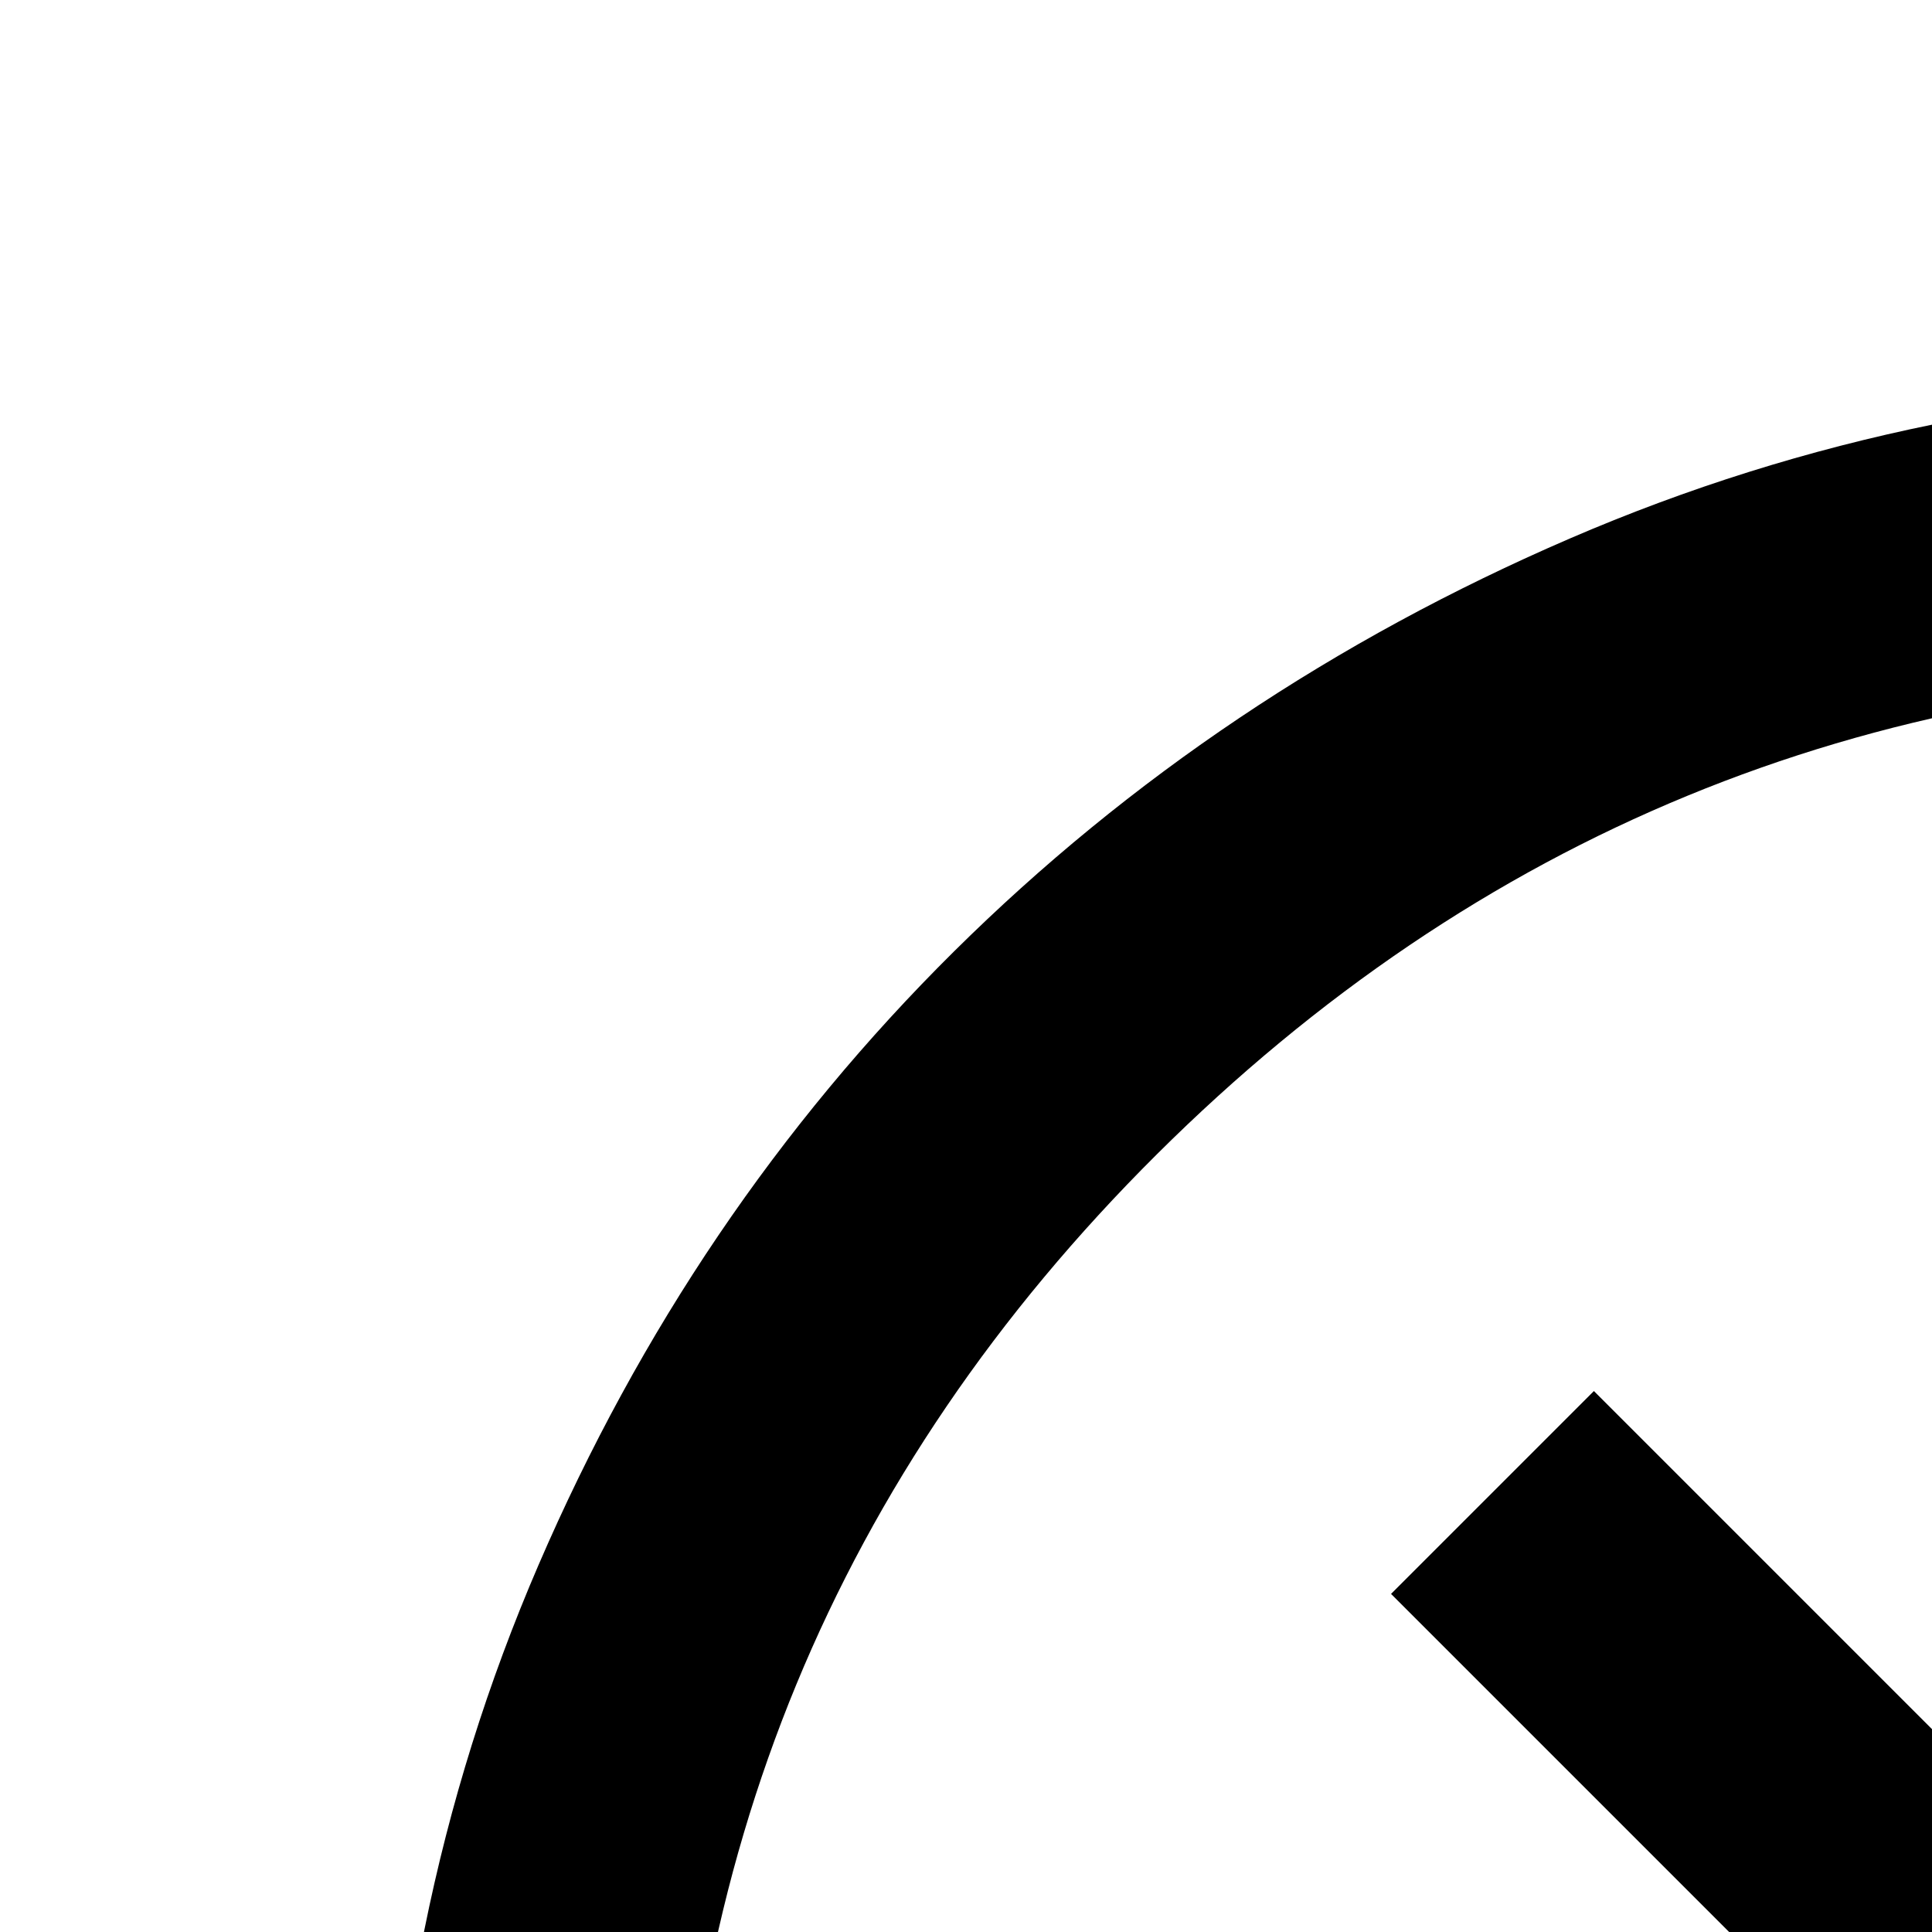
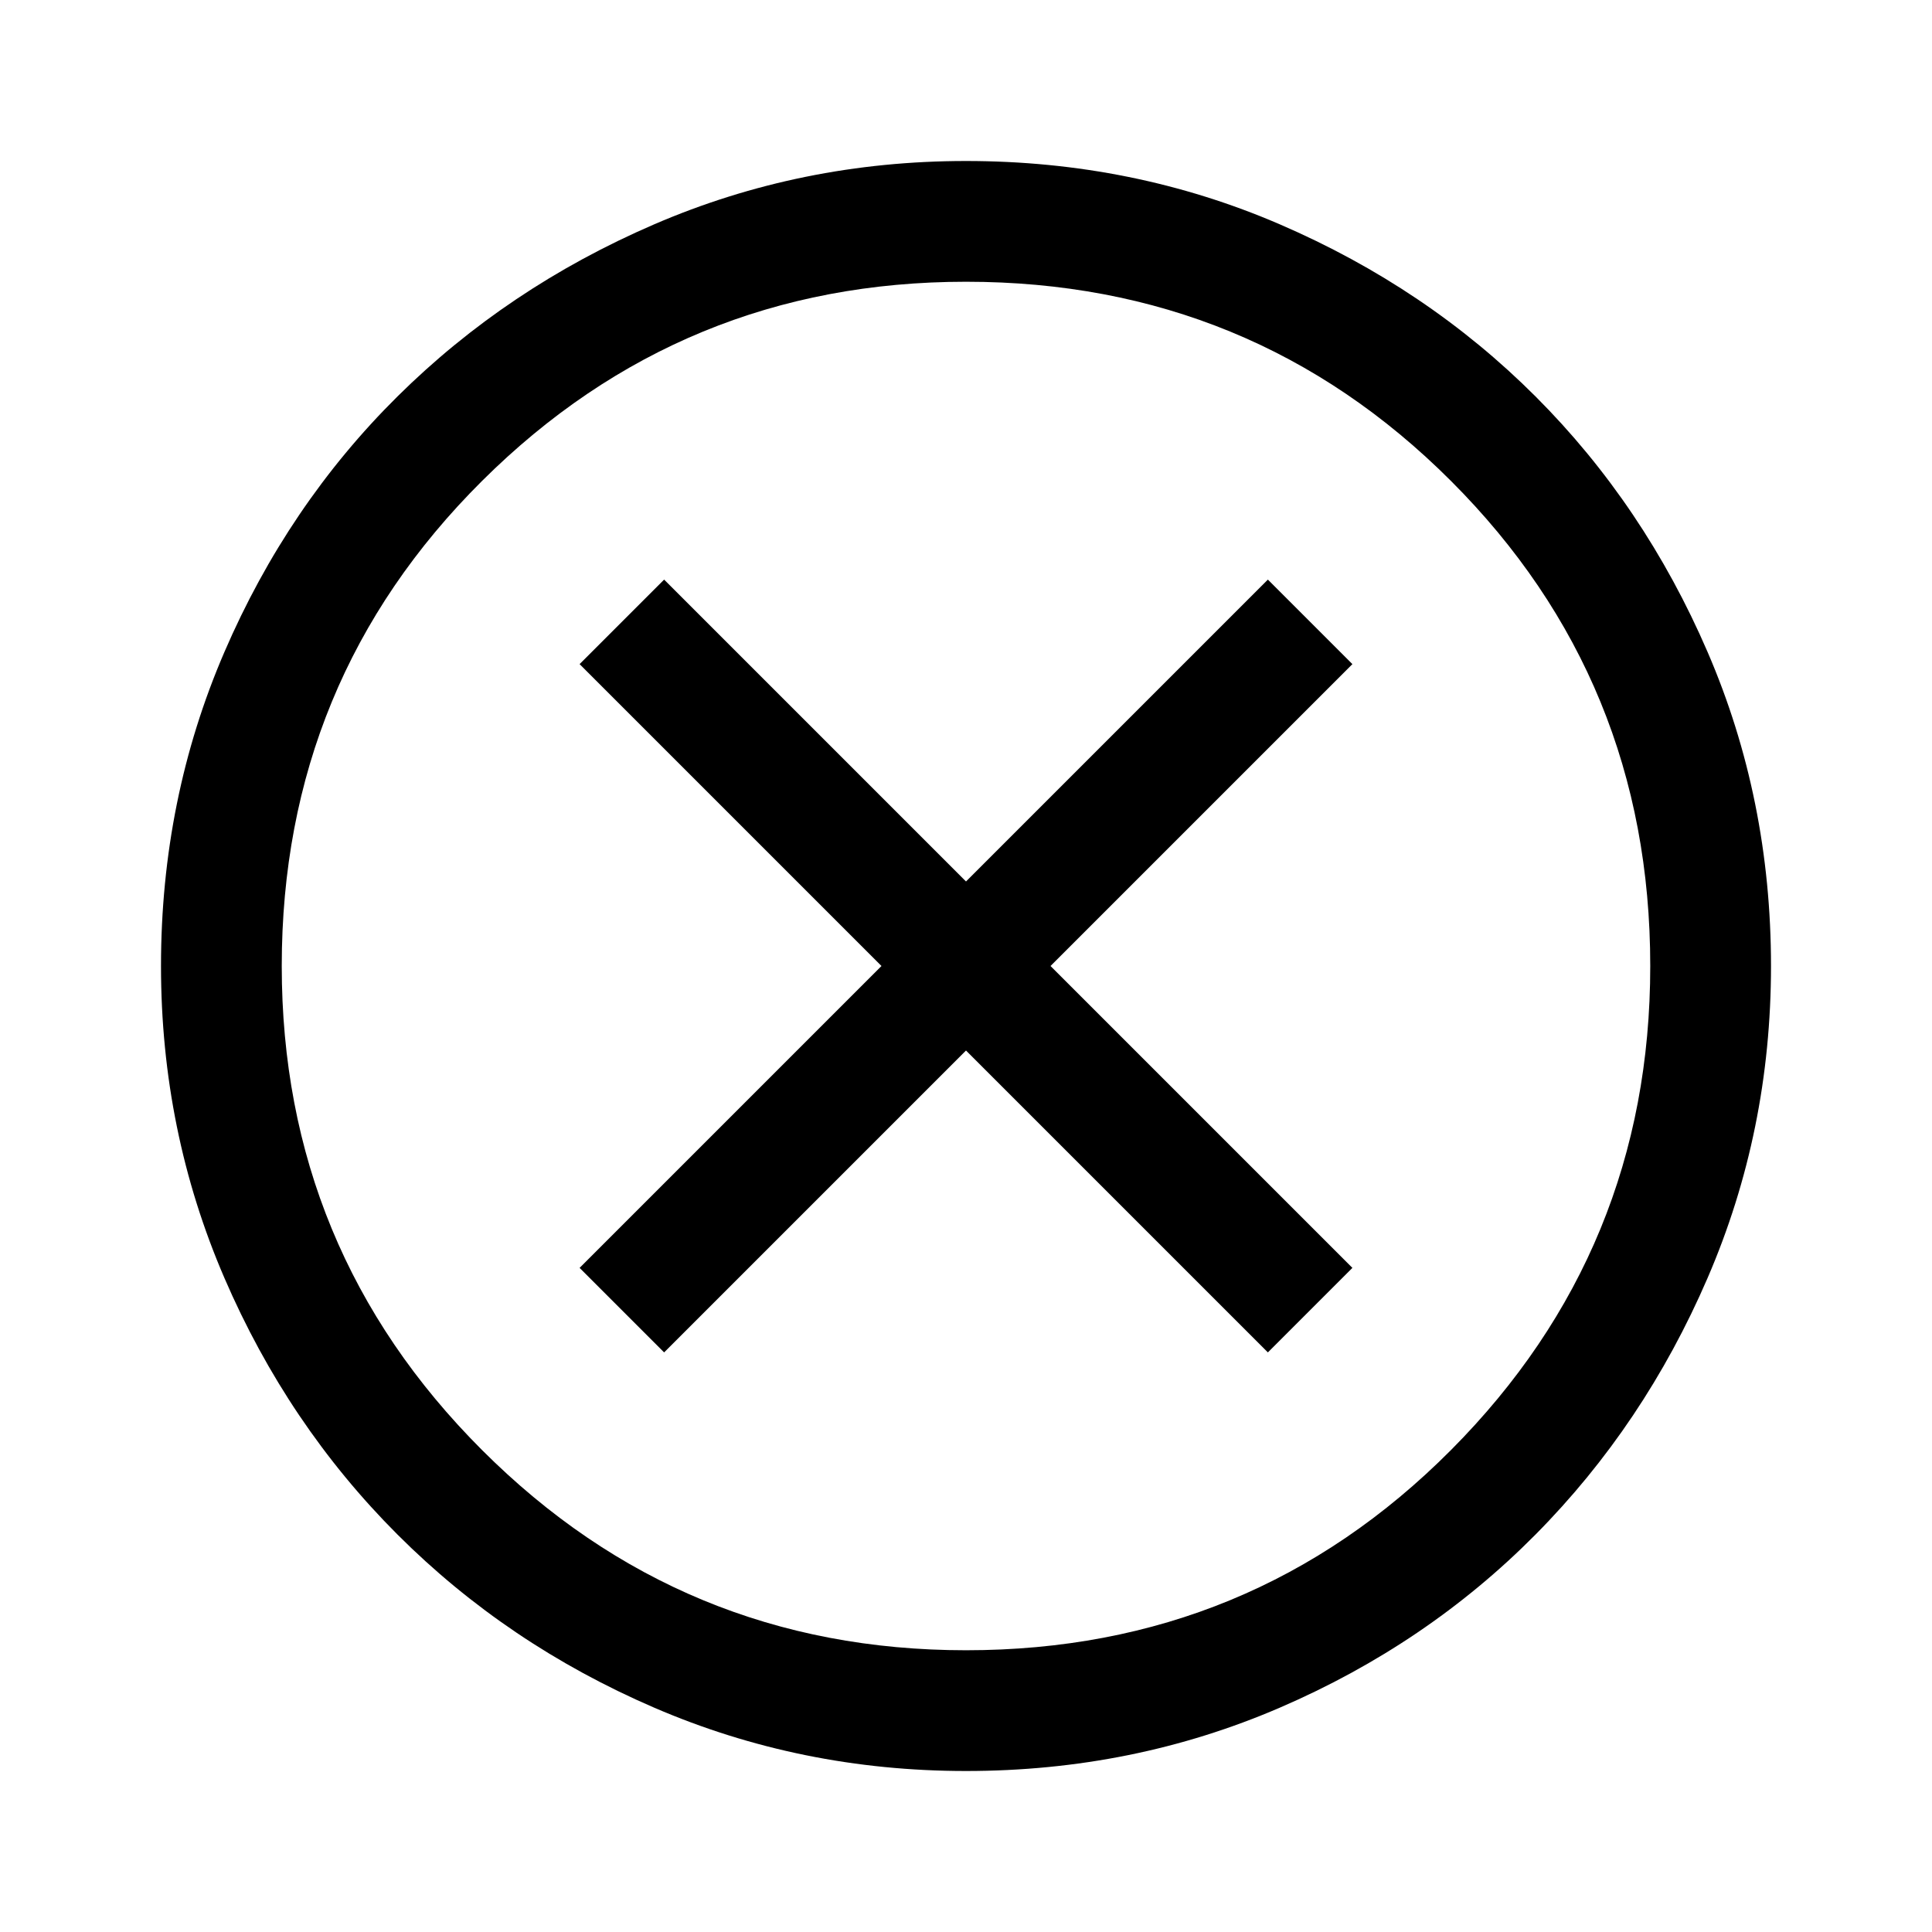
- <svg xmlns="http://www.w3.org/2000/svg" height="20" width="20">
+ <svg xmlns="http://www.w3.org/2000/svg" height="48" width="48">
  <path d="m16.5 33.6 7.5-7.5 7.5 7.5 2.1-2.1-7.5-7.5 7.5-7.5-2.1-2.1-7.5 7.5-7.5-7.5-2.1 2.1 7.5 7.5-7.5 7.5ZM24 44q-4.1 0-7.75-1.575-3.65-1.575-6.375-4.3-2.725-2.725-4.3-6.375Q4 28.1 4 24q0-4.15 1.575-7.8 1.575-3.65 4.3-6.35 2.725-2.7 6.375-4.275Q19.9 4 24 4q4.15 0 7.8 1.575 3.65 1.575 6.35 4.275 2.7 2.7 4.275 6.35Q44 19.85 44 24q0 4.1-1.575 7.75-1.575 3.65-4.275 6.375t-6.35 4.3Q28.15 44 24 44Zm0-3q7.1 0 12.05-4.975Q41 31.05 41 24q0-7.1-4.95-12.05Q31.1 7 24 7q-7.05 0-12.025 4.95Q7 16.9 7 24q0 7.05 4.975 12.025Q16.95 41 24 41Zm0-17Z" />
</svg>
